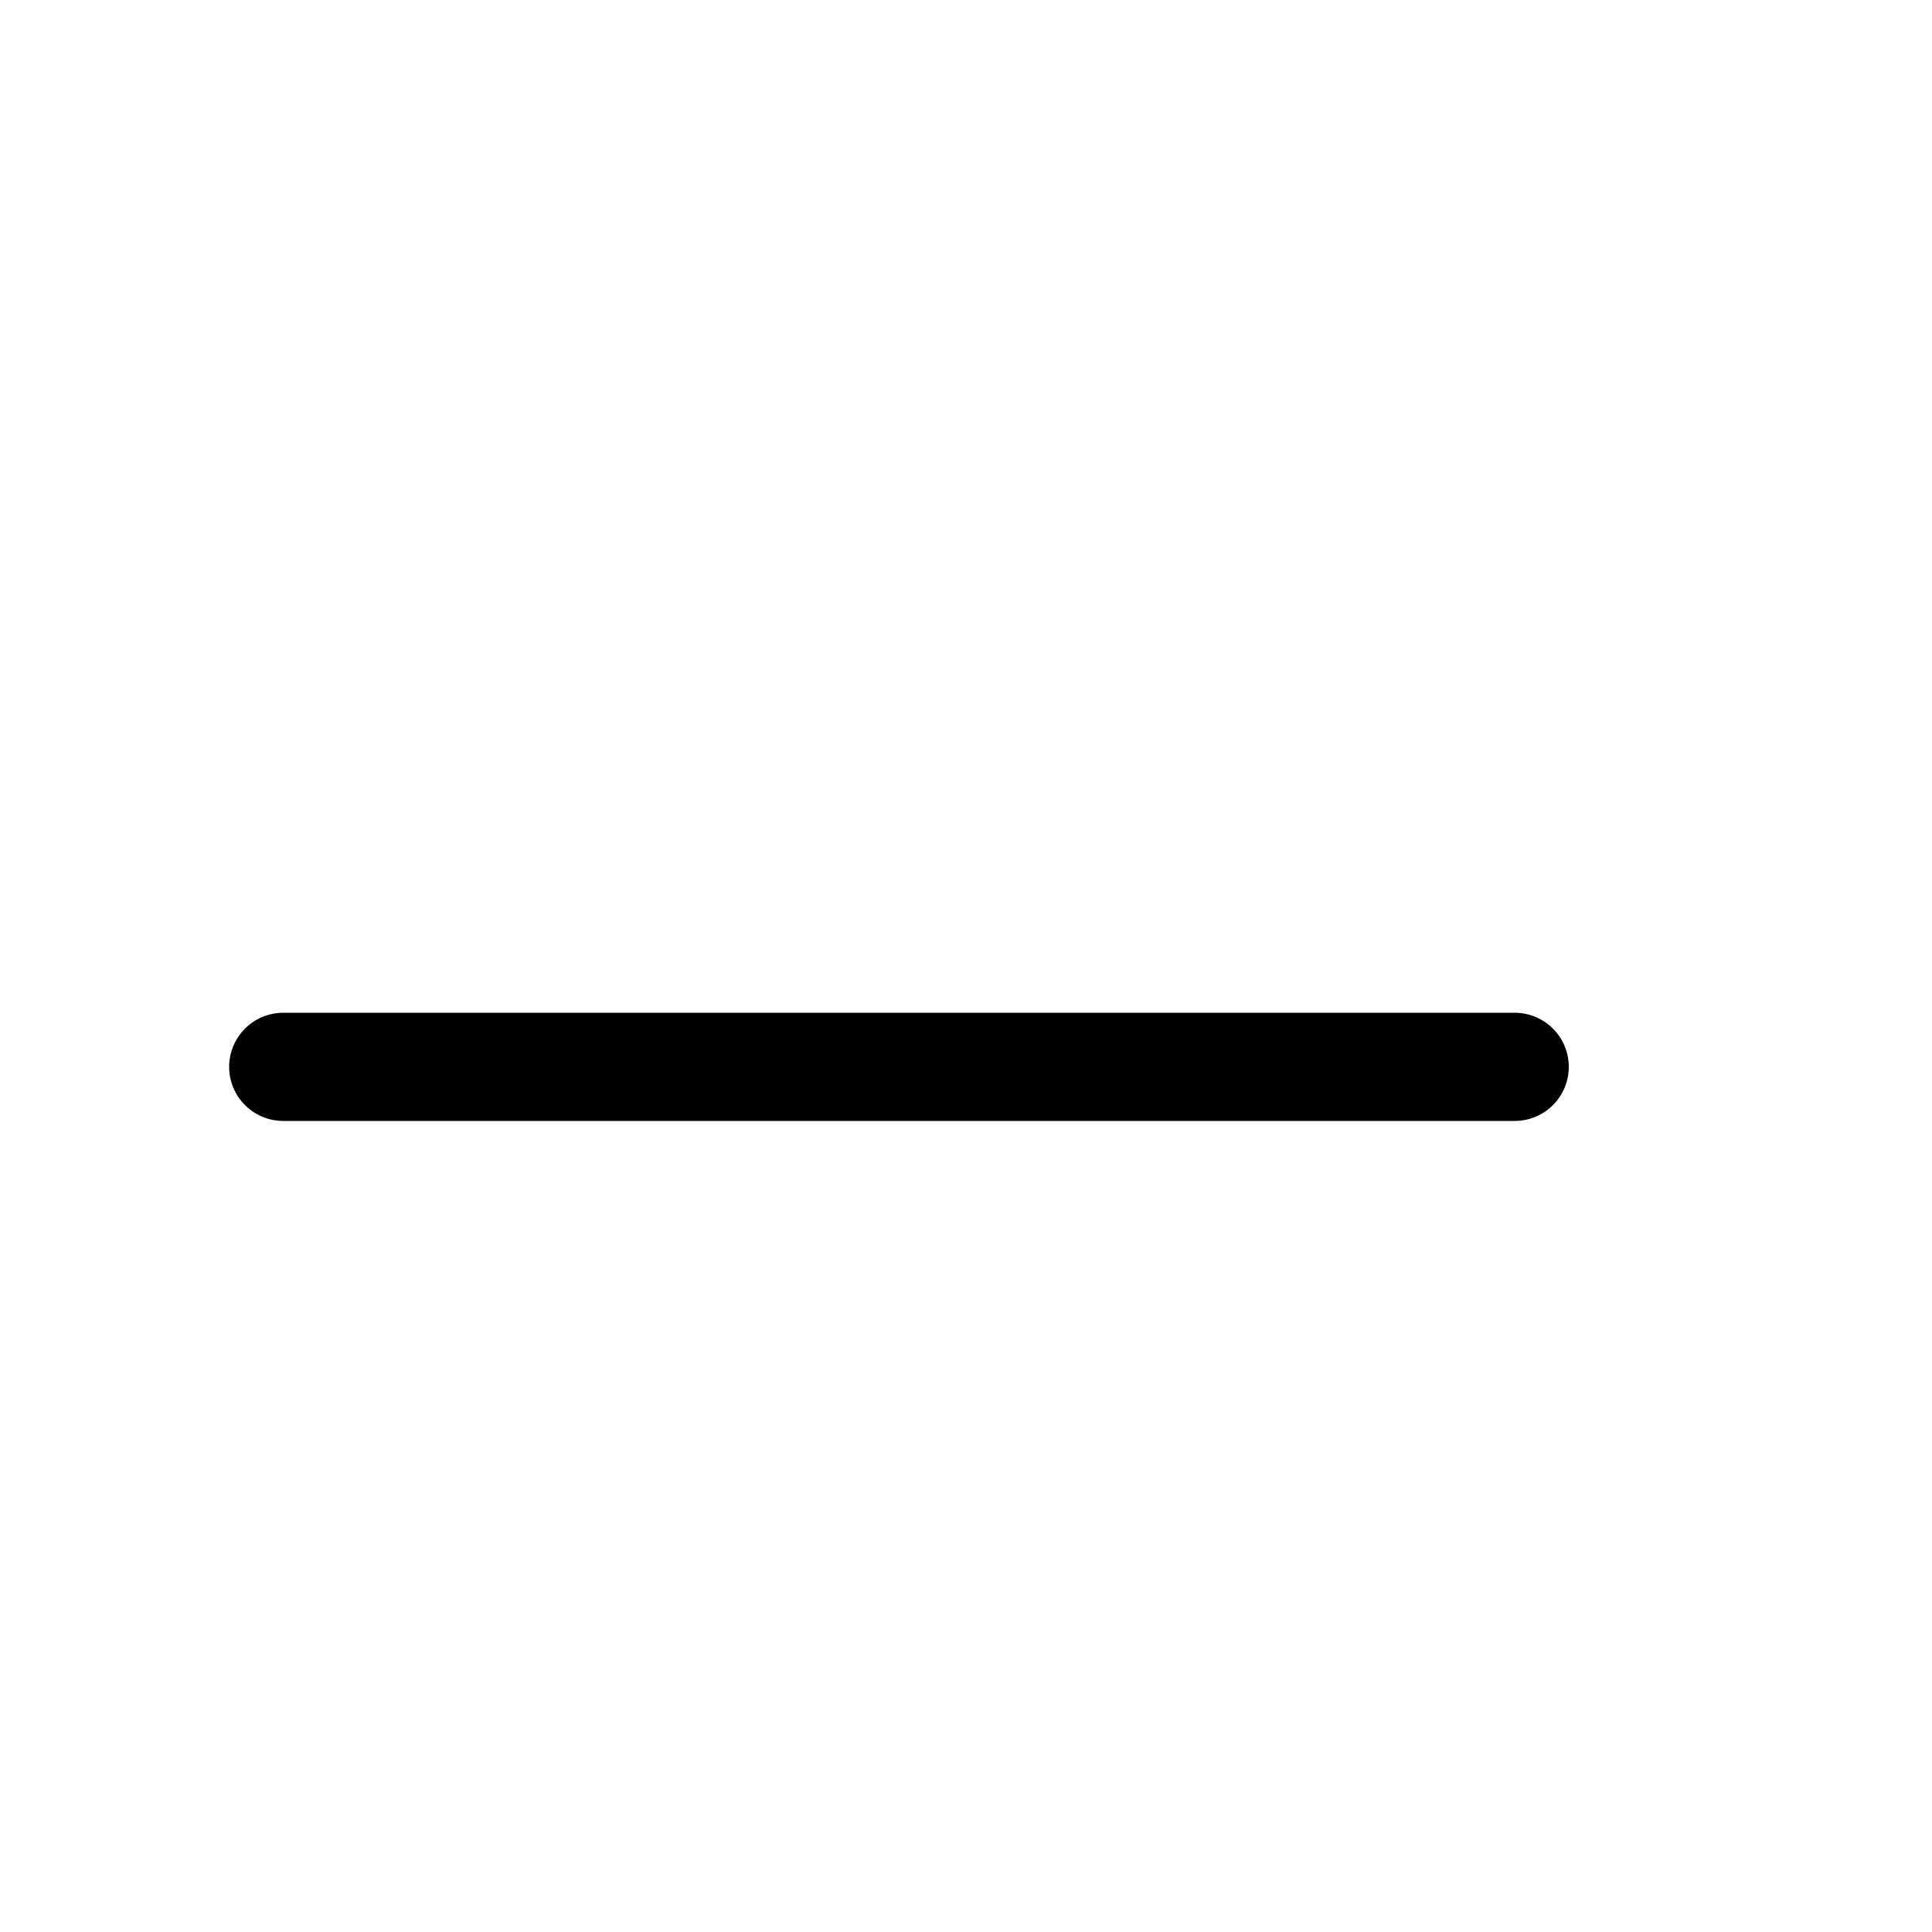
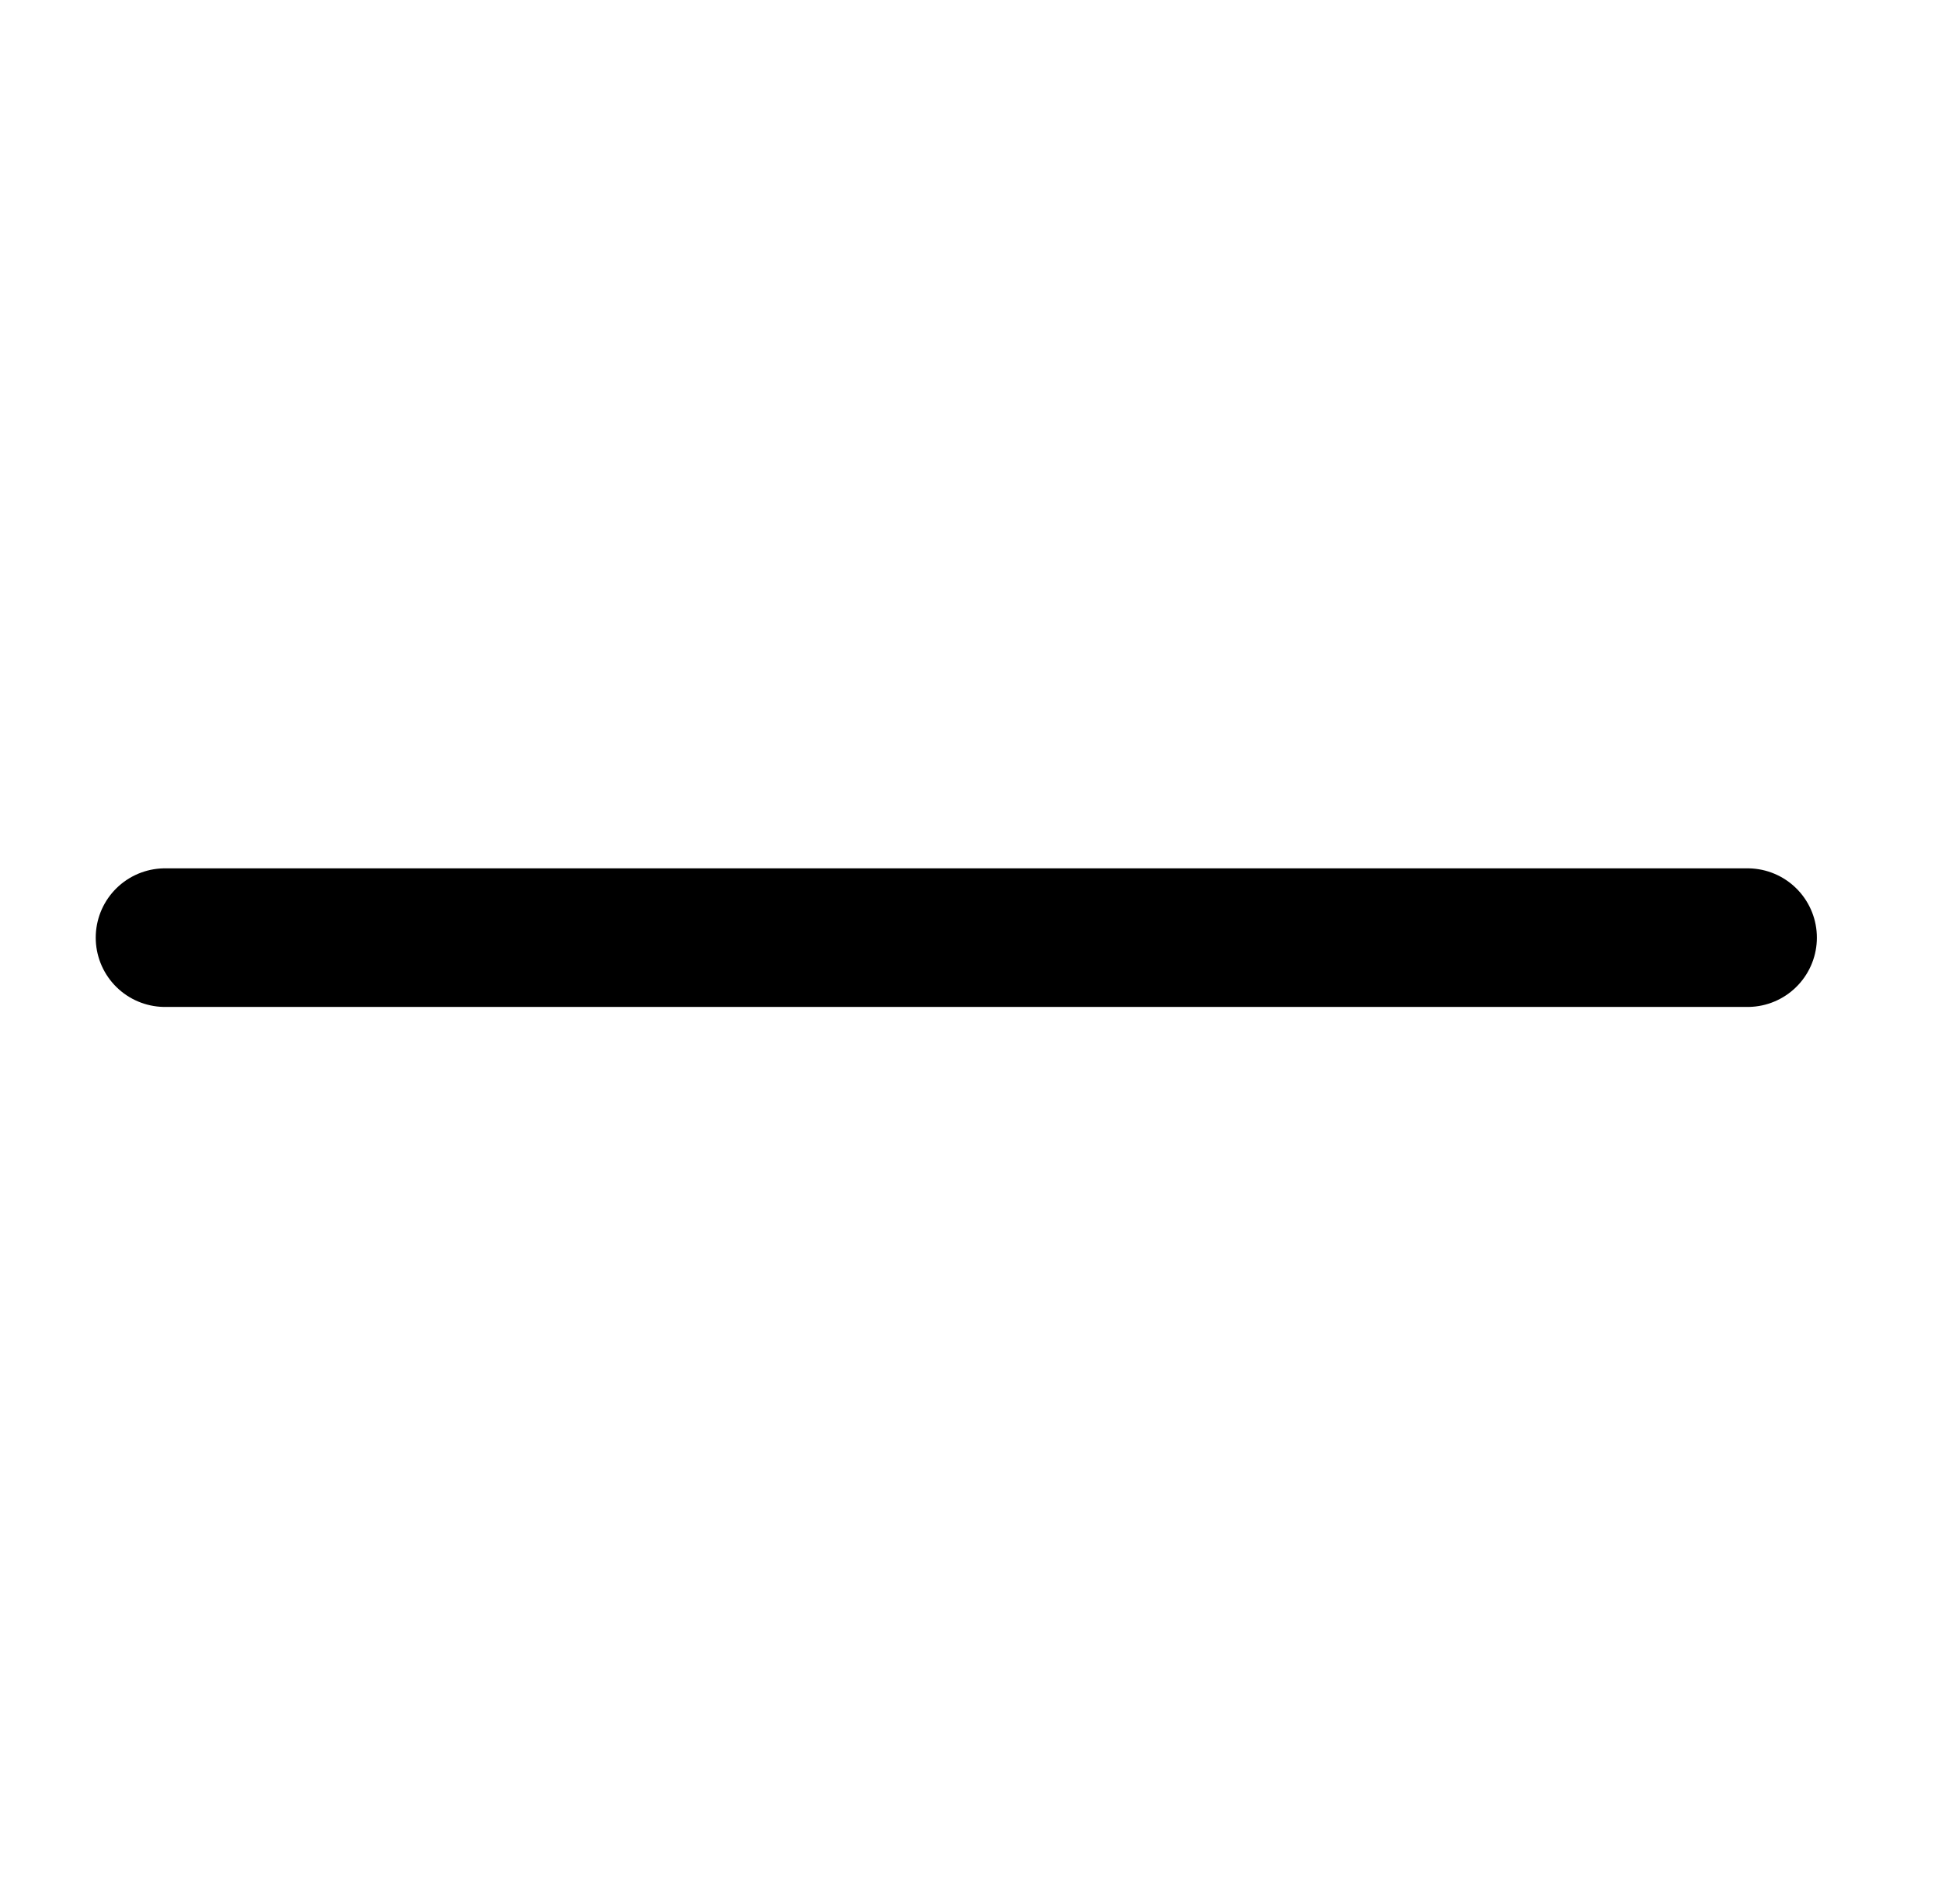
- <svg xmlns="http://www.w3.org/2000/svg" width="100%" height="100%" viewBox="0 0 5 5" version="1.1" xml:space="preserve" style="fill-rule:evenodd;clip-rule:evenodd;stroke-linecap:round;stroke-linejoin:round;stroke-miterlimit:1.5;">
-   <rect id="minimize" x="0.465" y="0.9" width="3.722" height="3.722" style="fill:none;" />
-   <path id="minimize1" d="M0.733,2.761l3.187,0" style="fill:none;stroke:#000;stroke-width:0.28px;" />
+ <svg xmlns="http://www.w3.org/2000/svg" width="100%" height="100%" viewBox="0 0 51 50" version="1.1" xml:space="preserve" style="fill-rule:evenodd;clip-rule:evenodd;stroke-linecap:round;stroke-linejoin:round;stroke-miterlimit:1.5;">
+   <rect id="minimize" x="0.844" y="0.352" width="48.54" height="48.54" style="fill:none;" />
+   <path id="minimize1" d="M4.334,24.623l41.56,0" style="fill:none;stroke:#000;stroke-width:3.64px;" />
</svg>
